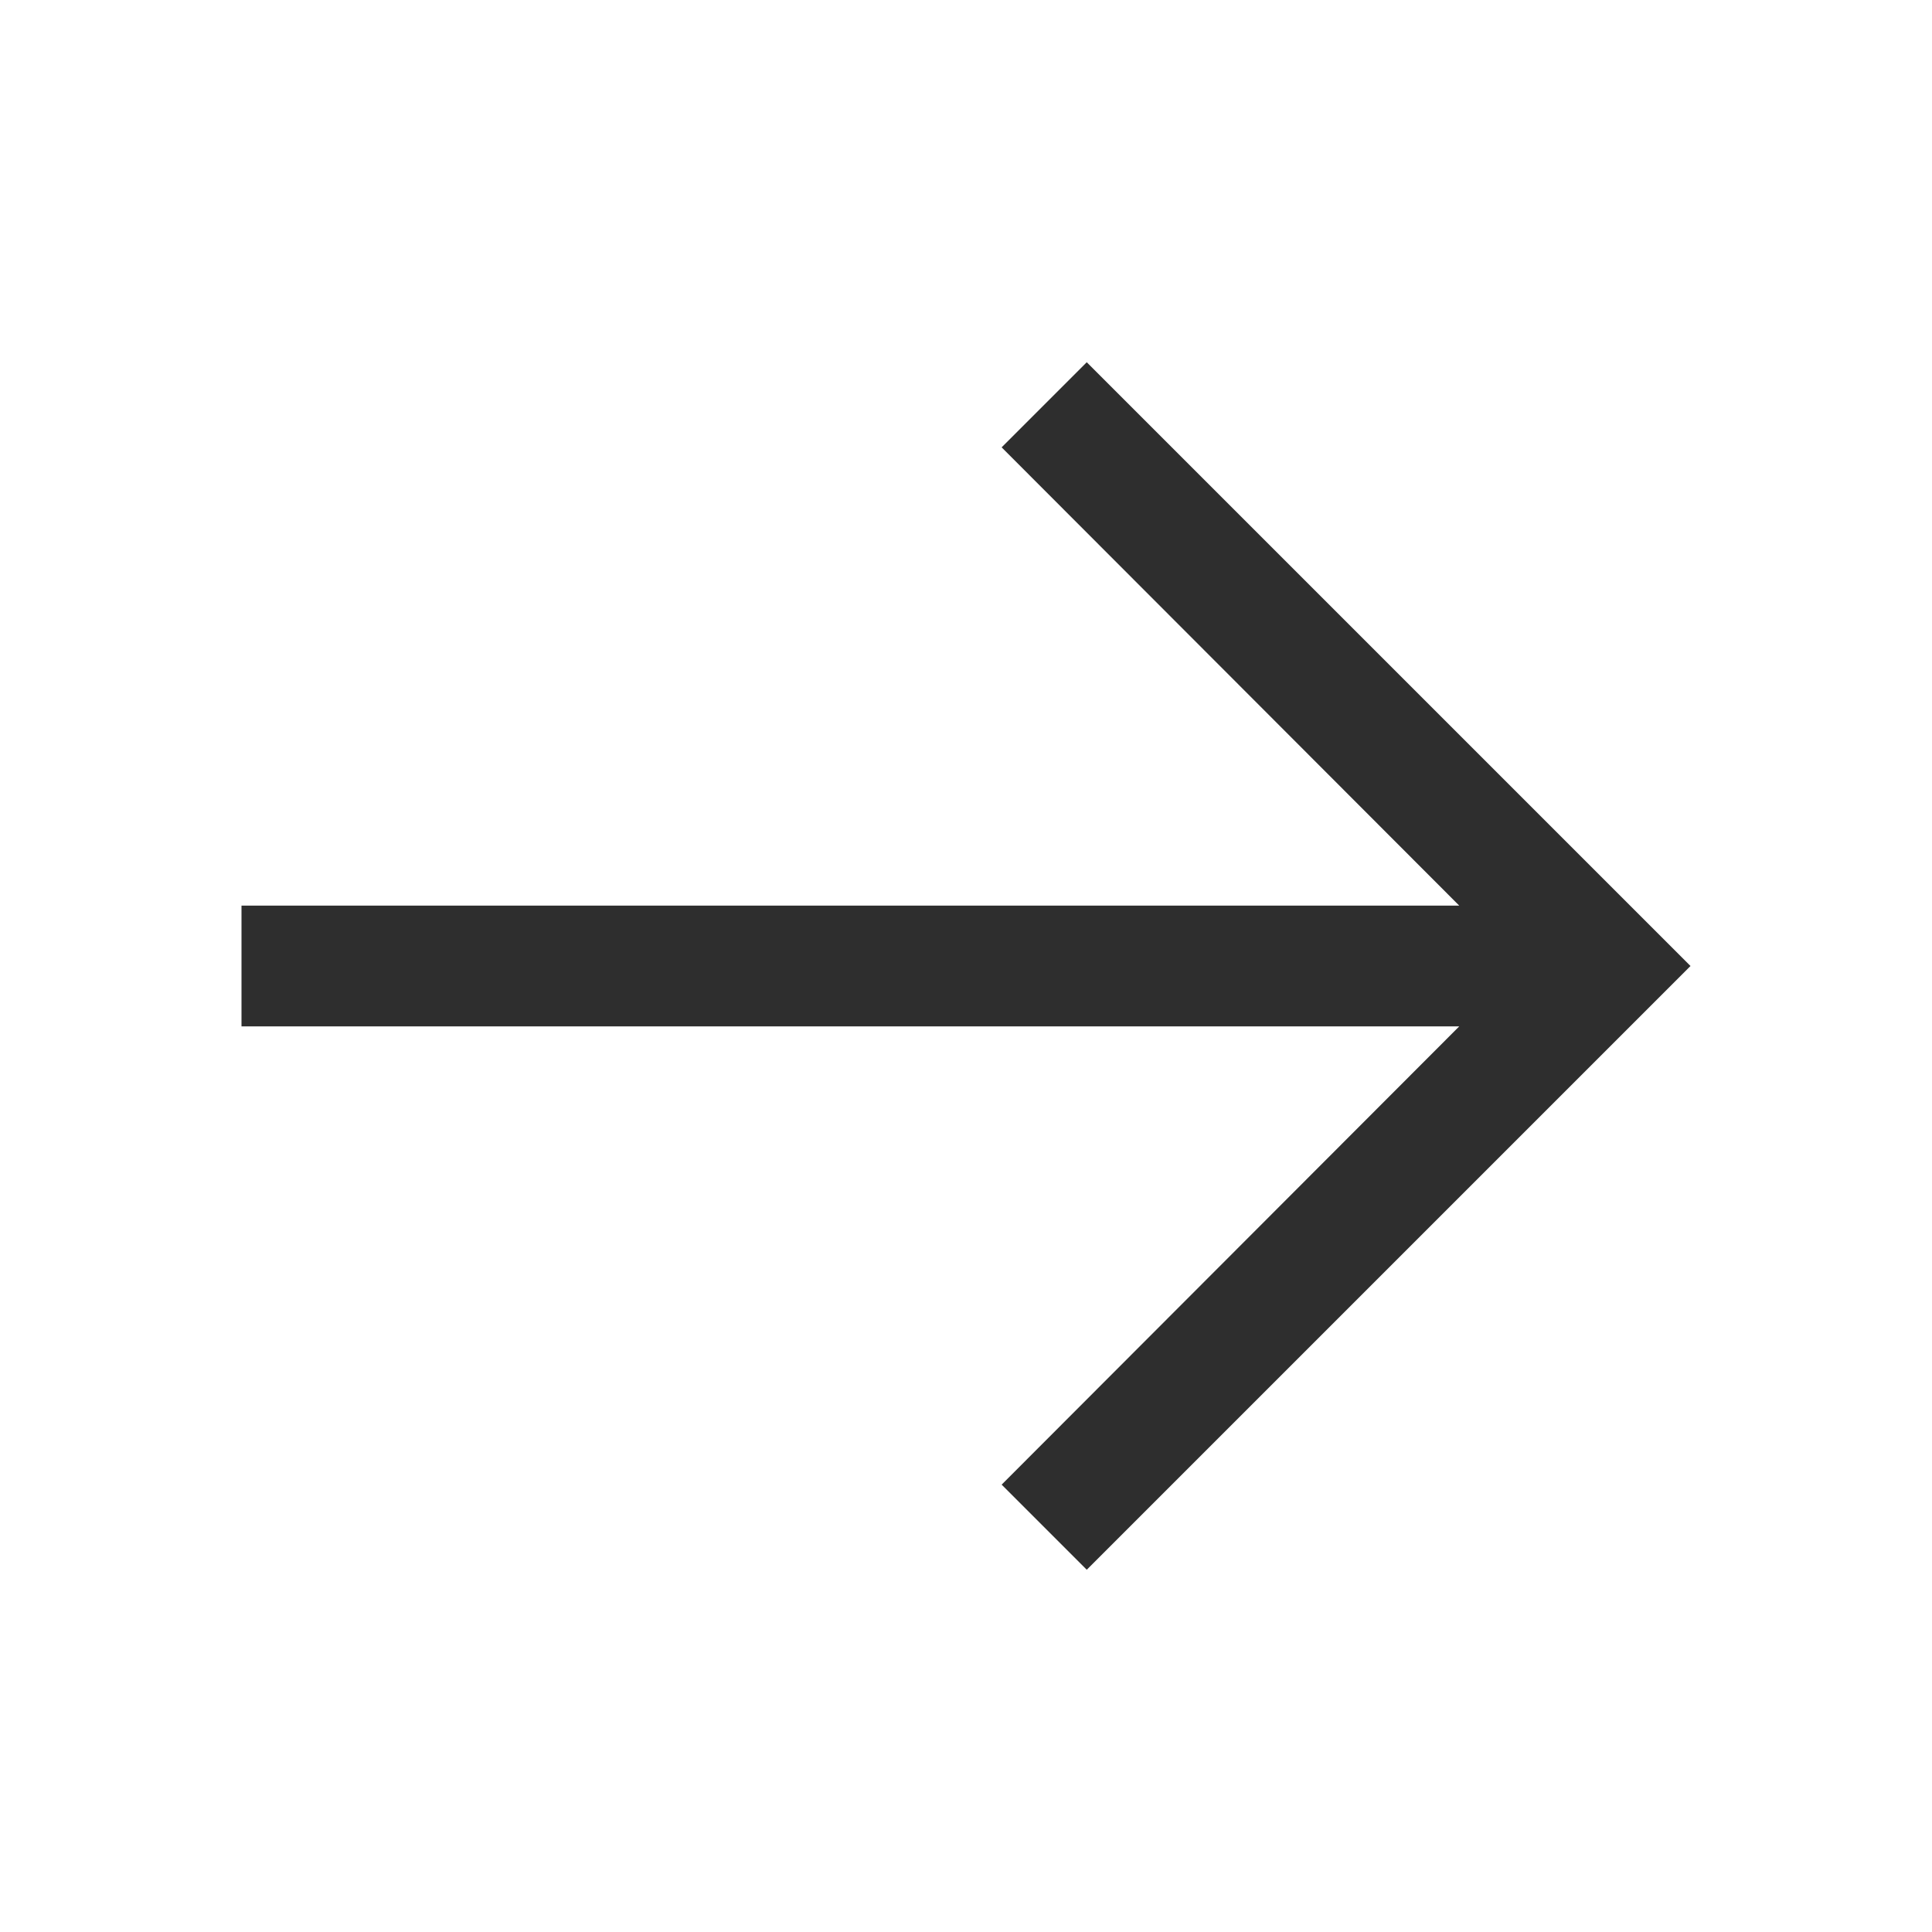
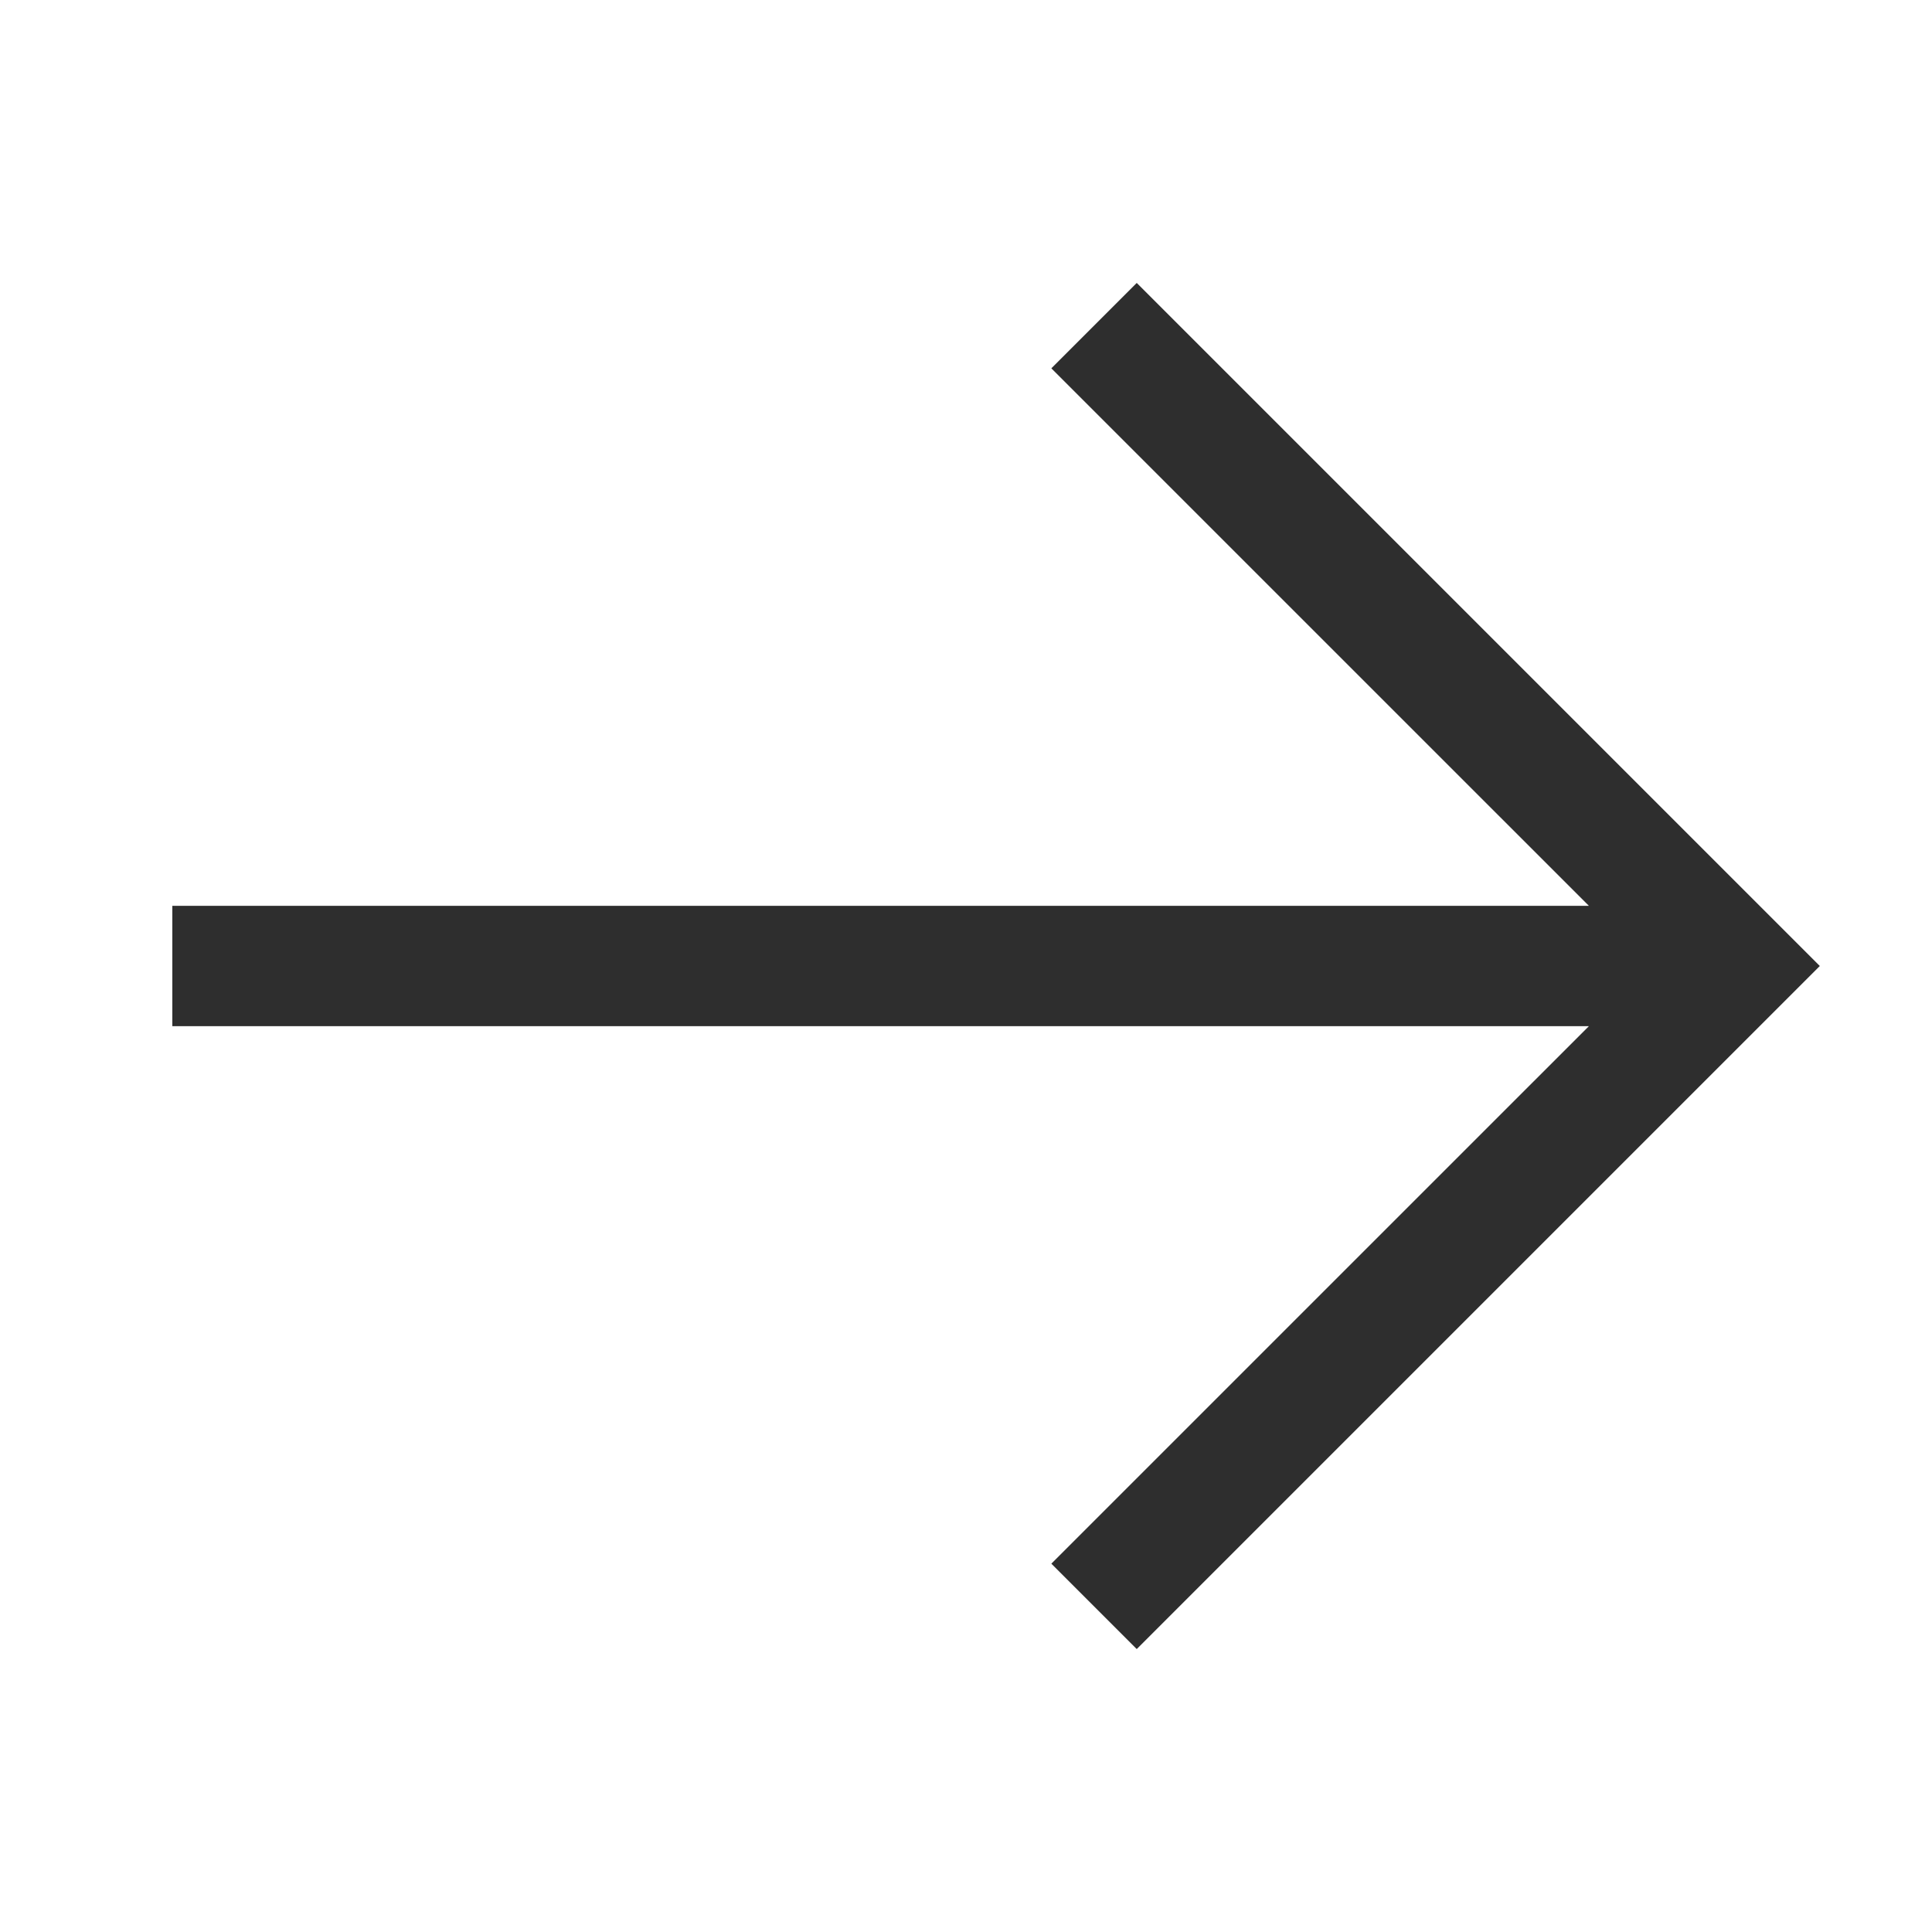
<svg xmlns="http://www.w3.org/2000/svg" width="40" height="40" viewBox="0 0 40 40" fill="none">
-   <path d="M20.738 9.262L30.212 18.75H5V21.25H30.212L20.738 30.738L22.5 32.5L35 20L22.5 7.5L20.738 9.262Z" fill="#2E2E2E" />
+   <path d="M23.535 5.858L21.767 7.626L32.896 18.754H3.568V21.246H32.896L21.767 32.374L23.535 34.142L37.677 20L23.535 5.858Z" fill="#2E2E2E" />
</svg>
